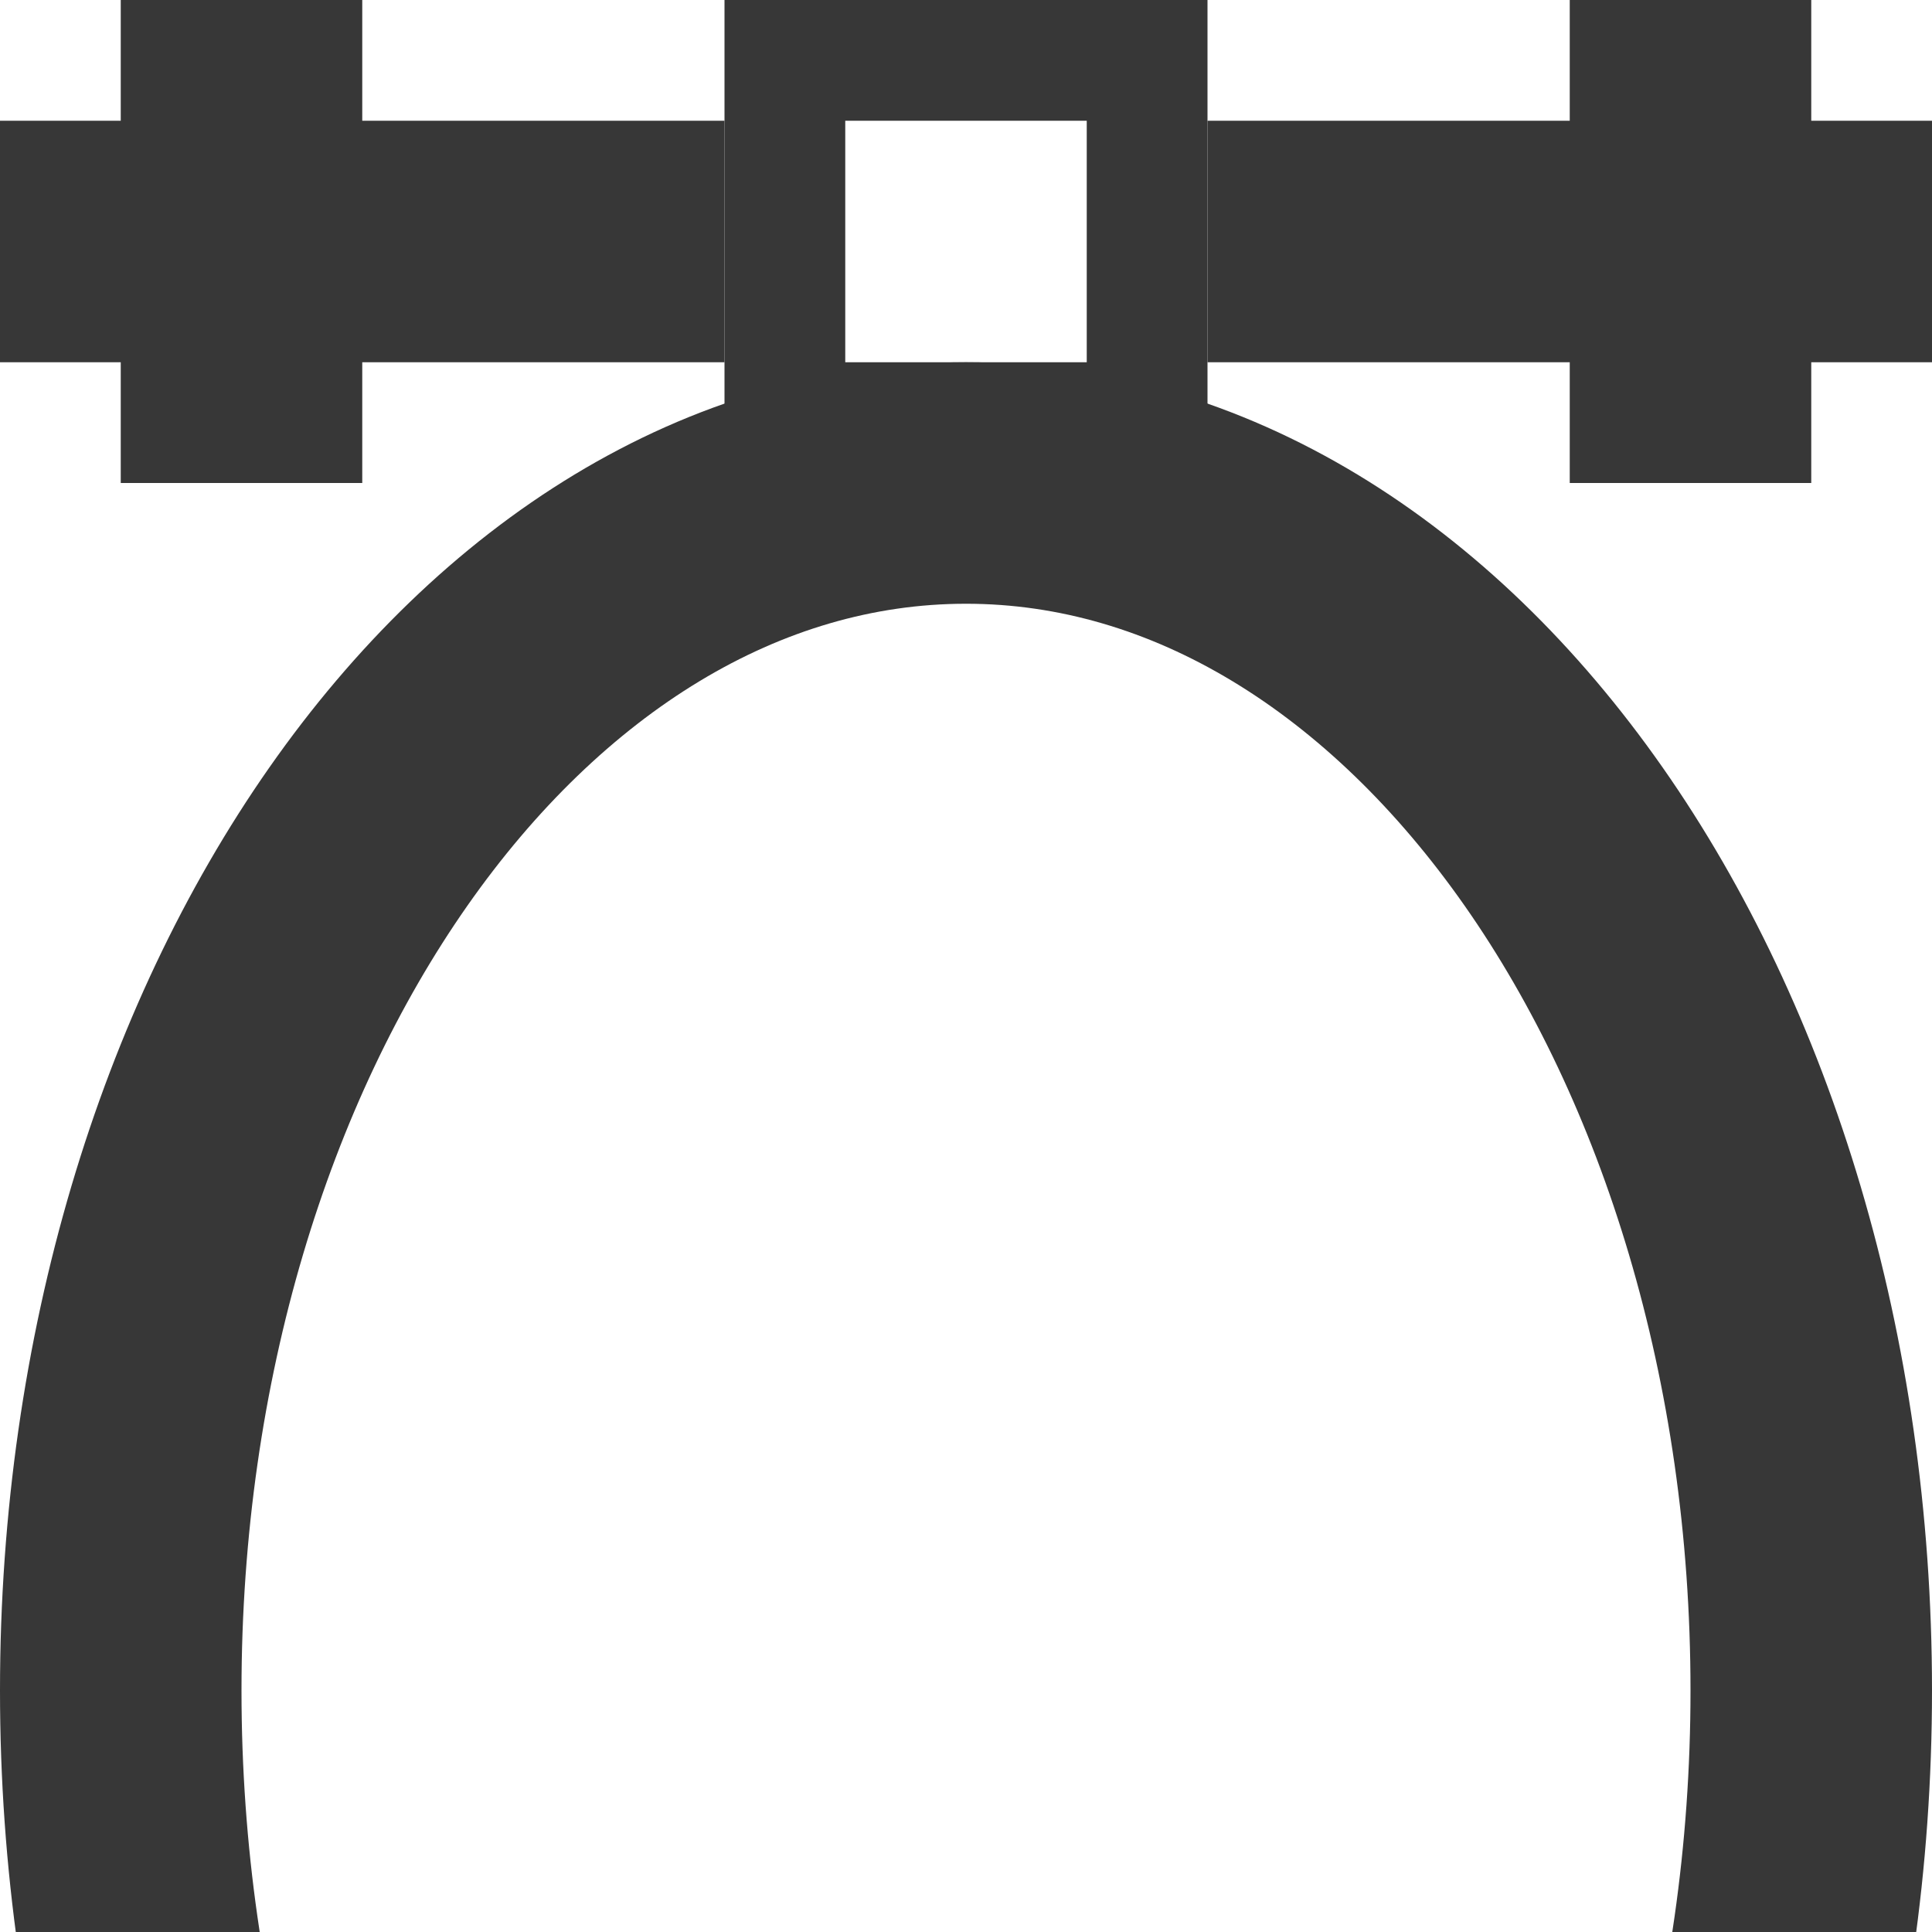
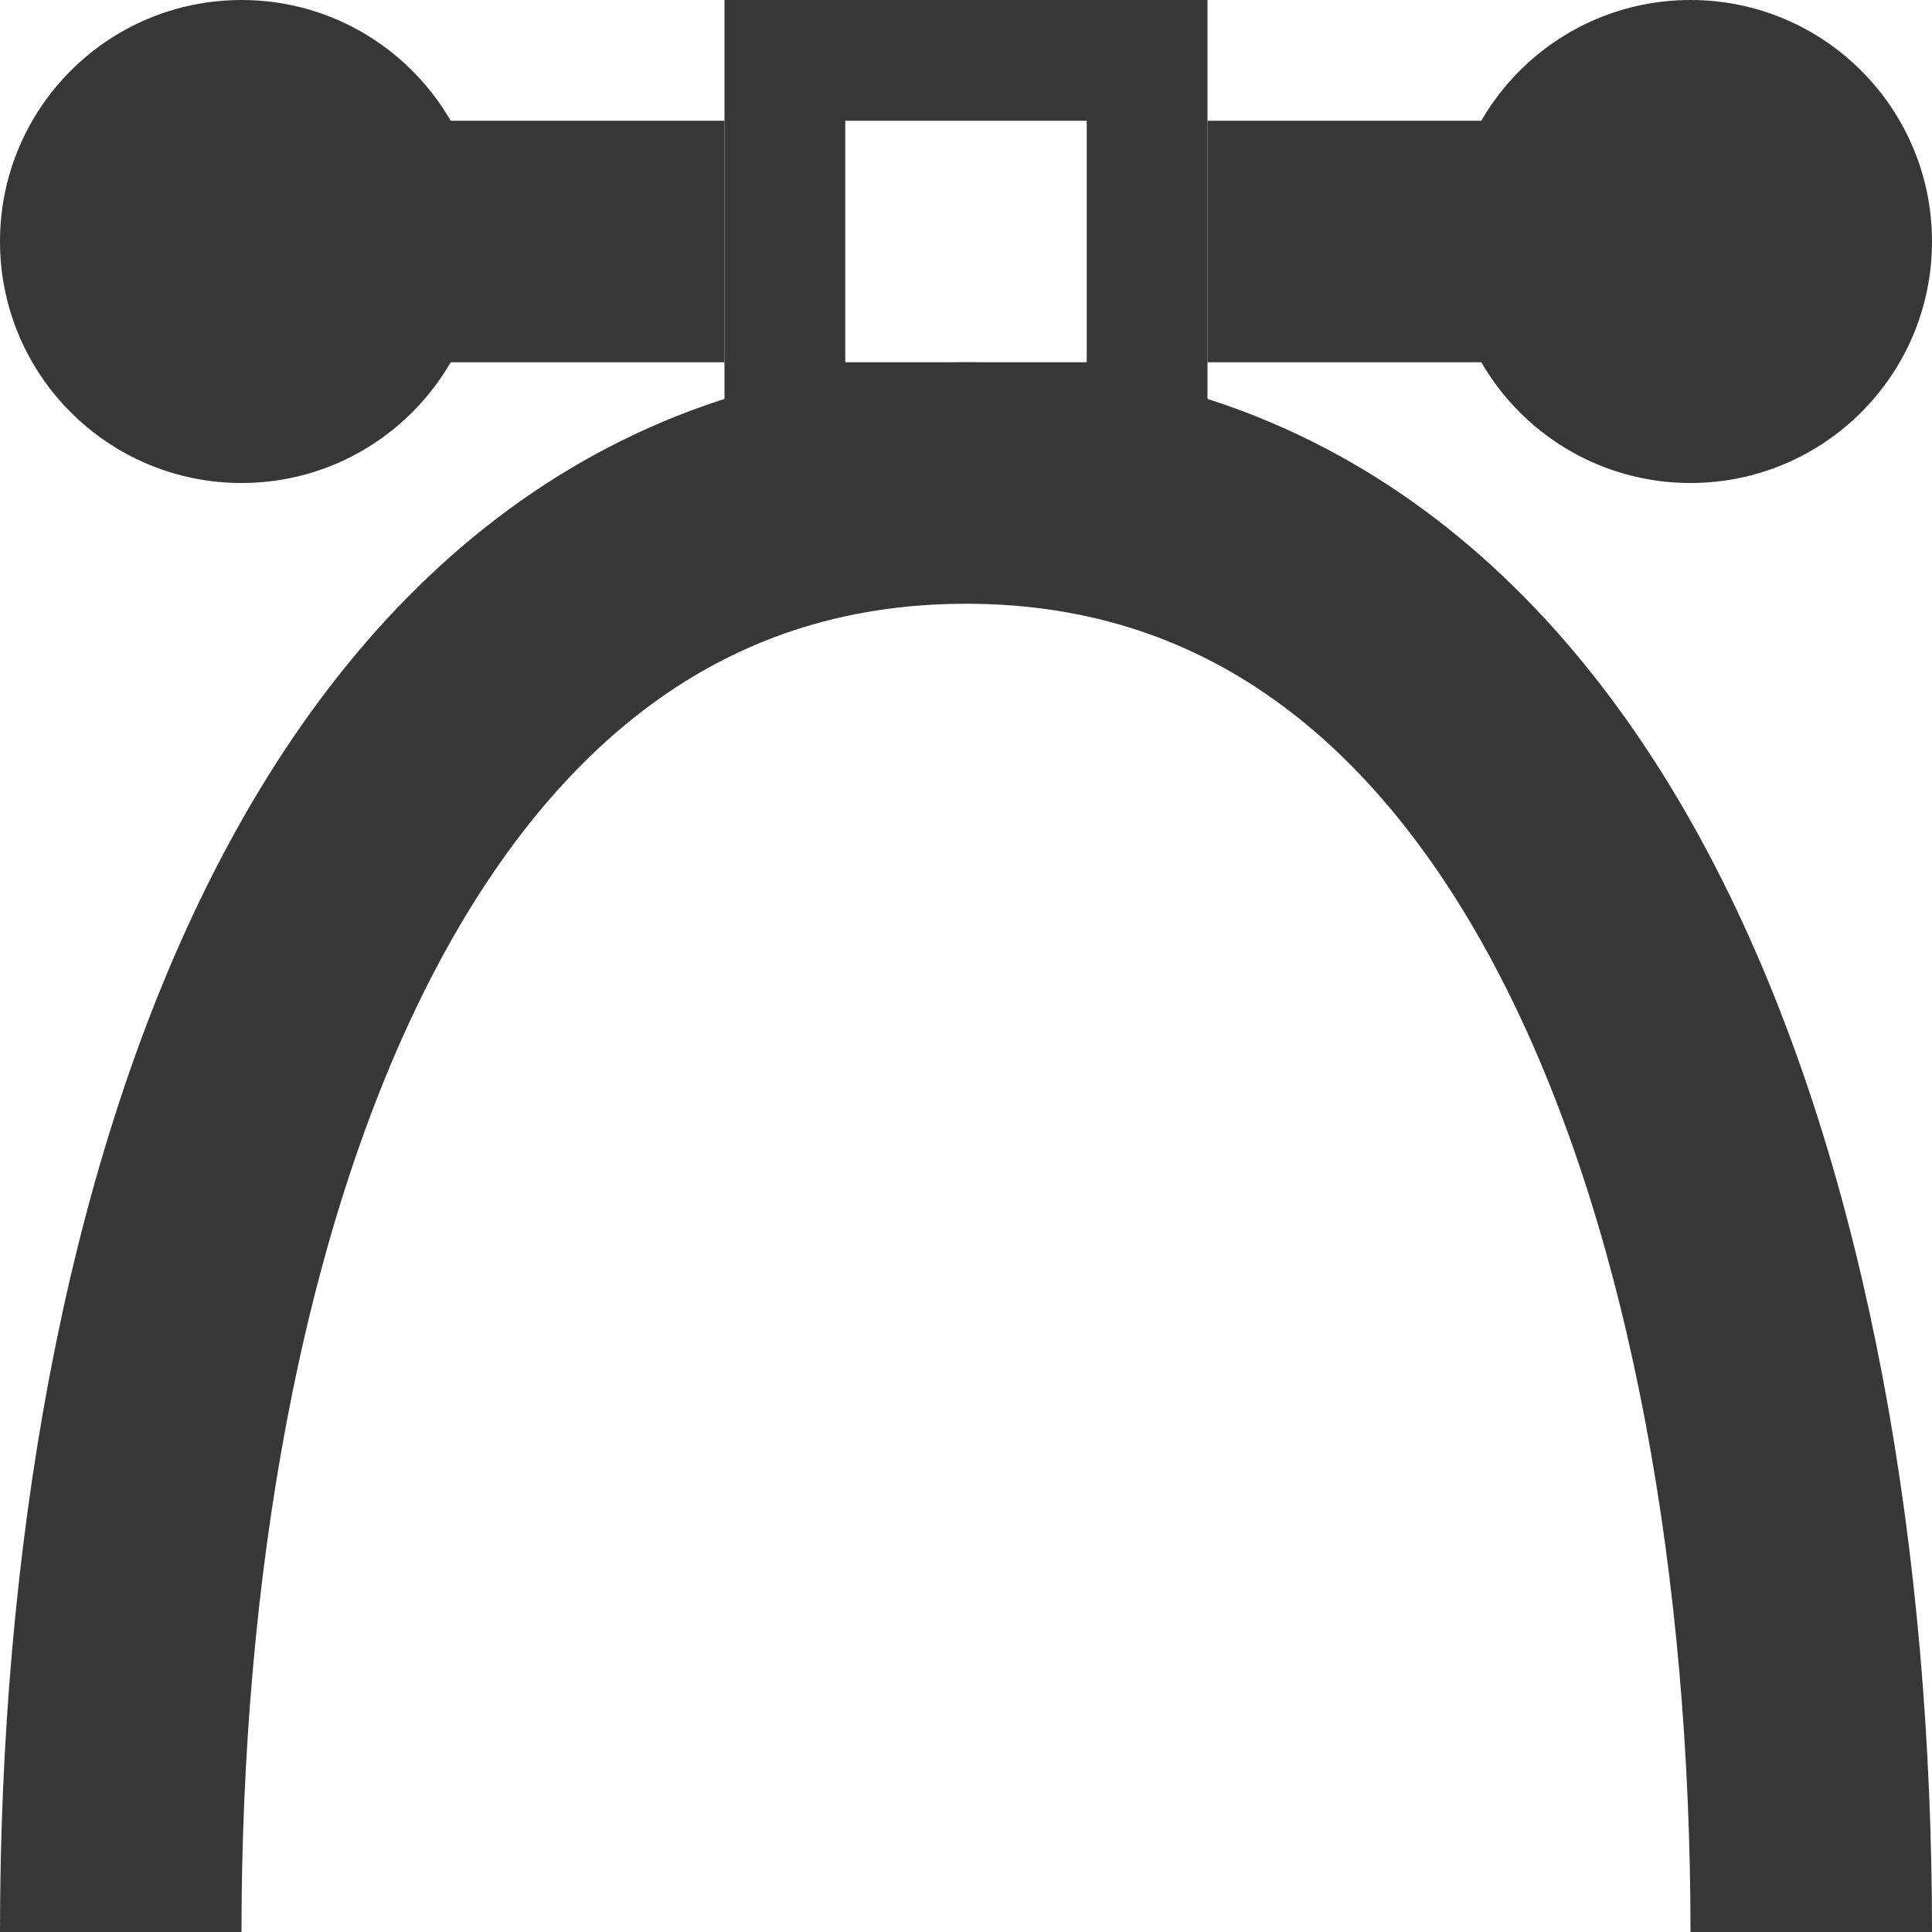
- <svg xmlns="http://www.w3.org/2000/svg" width="32" height="32" viewBox="0 0 32 32" id="svg2" version="1.1">
-   <defs id="defs4">
-     <filter style="color-interpolation-filters:sRGB;" id="filter4429">
-       <feFlood flood-opacity="0.502" flood-color="rgb(0,0,0)" result="flood" id="feFlood4431" />
-       <feComposite in="flood" in2="SourceGraphic" operator="in" result="composite1" id="feComposite4433" />
-       <feGaussianBlur in="composite1" stdDeviation="0" result="blur" id="feGaussianBlur4435" />
-       <feOffset dx="0" dy="-2" result="offset" id="feOffset4437" />
-       <feComposite in="SourceGraphic" in2="offset" operator="over" result="composite2" id="feComposite4439" />
-     </filter>
-   </defs>
-   <g id="layer2" style="display:none">
-     <path style="opacity:1;fill:#cacaca;fill-opacity:1;stroke:none;stroke-width:4;stroke-linecap:butt;stroke-linejoin:miter;stroke-miterlimit:4;stroke-dasharray:none;stroke-dashoffset:1;stroke-opacity:1" d="m 24,30 0,-2 -2,0 0,-2 2,0 0,-2 2,0 0,-2 2,0 0,2 2,0 0,2 -2,0 0,2 -2,0 0,2 -2,0 z" id="rect4157-3" />
-     <path style="opacity:1;fill:#cacaca;fill-opacity:1;stroke:none;stroke-width:4;stroke-linecap:butt;stroke-linejoin:miter;stroke-miterlimit:4;stroke-dasharray:none;stroke-dashoffset:1;stroke-opacity:1" d="m 8,30 0,-2 2,0 0,-2 -2,0 0,-2 -2,0 0,-2 -2,0 0,2 -2,0 0,2 2,0 0,2 2,0 0,2 2,0 z" id="rect4157-2-3" />
-     <rect style="opacity:1;fill:#cacaca;fill-opacity:1;stroke:none;stroke-width:4;stroke-linecap:butt;stroke-linejoin:miter;stroke-miterlimit:4;stroke-dasharray:none;stroke-dashoffset:1;stroke-opacity:1" id="rect4155-8" width="8" height="4" x="12" y="28" rx="3.3546499e-008" ry="3.3546499e-008" />
-     <rect style="opacity:1;fill:#cacaca;fill-opacity:1;stroke:none;stroke-width:4;stroke-linecap:butt;stroke-linejoin:miter;stroke-miterlimit:4;stroke-dasharray:none;stroke-dashoffset:1;stroke-opacity:1" id="rect4155-8-7" width="8" height="4" x="12" y="-32" rx="3.3546499e-008" ry="3.3546499e-008" transform="matrix(0,1,-1,0,0,0)" />
-     <rect style="opacity:1;fill:#cacaca;fill-opacity:1;stroke:none;stroke-width:4;stroke-linecap:butt;stroke-linejoin:miter;stroke-miterlimit:4;stroke-dasharray:none;stroke-dashoffset:1;stroke-opacity:1" id="rect4155-8-7-8" width="8" height="4" x="12" y="-4" rx="3.3546499e-008" ry="3.3546499e-008" transform="matrix(0,1,-1,0,0,0)" />
+ <svg xmlns="http://www.w3.org/2000/svg" width="16" height="16" viewBox="0 0 16 16" id="svg2" version="1.1">
+   <style>path, circle {color:#373737;}@media (prefers-color-scheme: dark) {path, circle {color:#cacaca;}}</style>
+   <g transform="scale(.5)" style="display:inline;fill:currentColor;fill-opacity:1" id="g4151">
+     <path id="path4153" d="M12 0v8h8V0zm2 2h4v4h-4z" style="display:inline;opacity:1;fill:currentColor;fill-opacity:1;stroke:none;stroke-width:4;stroke-linecap:square;stroke-linejoin:miter;stroke-miterlimit:4;stroke-dasharray:none;stroke-dashoffset:0;stroke-opacity:1" />
+     <path id="path4155" d="M20 2h10v4H20z" style="display:inline;opacity:1;fill:currentColor;fill-opacity:1;stroke:none;stroke-width:3.651;stroke-linecap:square;stroke-linejoin:miter;stroke-miterlimit:4;stroke-dasharray:none;stroke-dashoffset:0;stroke-opacity:1" />
+     <path id="path4161" d="M2 2h10v4H2z" style="display:inline;opacity:1;fill:currentColor;fill-opacity:1;stroke:none;stroke-width:3.651;stroke-linecap:square;stroke-linejoin:miter;stroke-miterlimit:4;stroke-dasharray:none;stroke-dashoffset:0;stroke-opacity:1" />
+     <circle r="4" cy="4" cx="4" id="path826" style="opacity:1;vector-effect:none;fill:currentColor;fill-opacity:1;stroke:none;stroke-width:4;stroke-linecap:butt;stroke-linejoin:bevel;stroke-miterlimit:4;stroke-dasharray:none;stroke-dashoffset:3.2;stroke-opacity:1" />
+     <circle r="4" cy="4" cx="28" id="path828" style="opacity:1;vector-effect:none;fill:currentColor;fill-opacity:1;stroke:none;stroke-width:4;stroke-linecap:butt;stroke-linejoin:bevel;stroke-miterlimit:4;stroke-dasharray:none;stroke-dashoffset:3.2;stroke-opacity:1" />
  </g>
-   <g id="layer3">
-     <ellipse style="opacity:1;fill:none;fill-opacity:1;stroke:#373737;stroke-width:4;stroke-linecap:square;stroke-linejoin:miter;stroke-miterlimit:4;stroke-dasharray:none;stroke-dashoffset:0;stroke-opacity:1" id="path4166" cx="16" cy="28" rx="14" ry="20" />
-   </g>
-   <g style="display:inline" id="g4151">
-     <path id="path4153" d="m 12,0 0,8 8,0 0,-8 z m 2,2 4,0 0,4 -4,0 z" style="display:inline;opacity:1;fill:#373737;fill-opacity:1;stroke:none;stroke-width:4;stroke-linecap:square;stroke-linejoin:miter;stroke-miterlimit:4;stroke-dasharray:none;stroke-dashoffset:0;stroke-opacity:1" />
-     <path id="path4155" d="m 20,2 12,0 0,10e-8 0,4 0,0 -12,0 0,0 z" style="display:inline;opacity:1;fill:#373737;fill-opacity:1;stroke:none;stroke-width:4;stroke-linecap:square;stroke-linejoin:miter;stroke-miterlimit:4;stroke-dasharray:none;stroke-dashoffset:0;stroke-opacity:1" />
-     <path id="path4157" d="m 26,-6e-7 4,0 0,0 0,8 0,0 -4,0 0,0 z" style="opacity:1;fill:#373737;fill-opacity:1;stroke:none;stroke-width:4;stroke-linecap:square;stroke-linejoin:miter;stroke-miterlimit:4;stroke-dasharray:none;stroke-dashoffset:0;stroke-opacity:1" />
-     <path id="path4159" d="m 2,-1e-6 4,0 0,1e-7 0,8 0,0 -4,0 0,0 z" style="display:inline;opacity:1;fill:#373737;fill-opacity:1;stroke:none;stroke-width:4;stroke-linecap:square;stroke-linejoin:miter;stroke-miterlimit:4;stroke-dasharray:none;stroke-dashoffset:0;stroke-opacity:1" />
-     <path id="path4161" d="m 0,2 12,0 0,0 0,4 0,0 -12,0 0,0 z" style="display:inline;opacity:1;fill:#373737;fill-opacity:1;stroke:none;stroke-width:4;stroke-linecap:square;stroke-linejoin:miter;stroke-miterlimit:4;stroke-dasharray:none;stroke-dashoffset:0;stroke-opacity:1" />
-   </g>
+   <path id="path846" d="M1 16C1 10 3 4 8 4s7 6 7 12" style="fill:none;stroke:currentColor;stroke-width:2;stroke-linecap:butt;stroke-linejoin:miter;stroke-miterlimit:4;stroke-dasharray:none;stroke-opacity:1" />
</svg>
